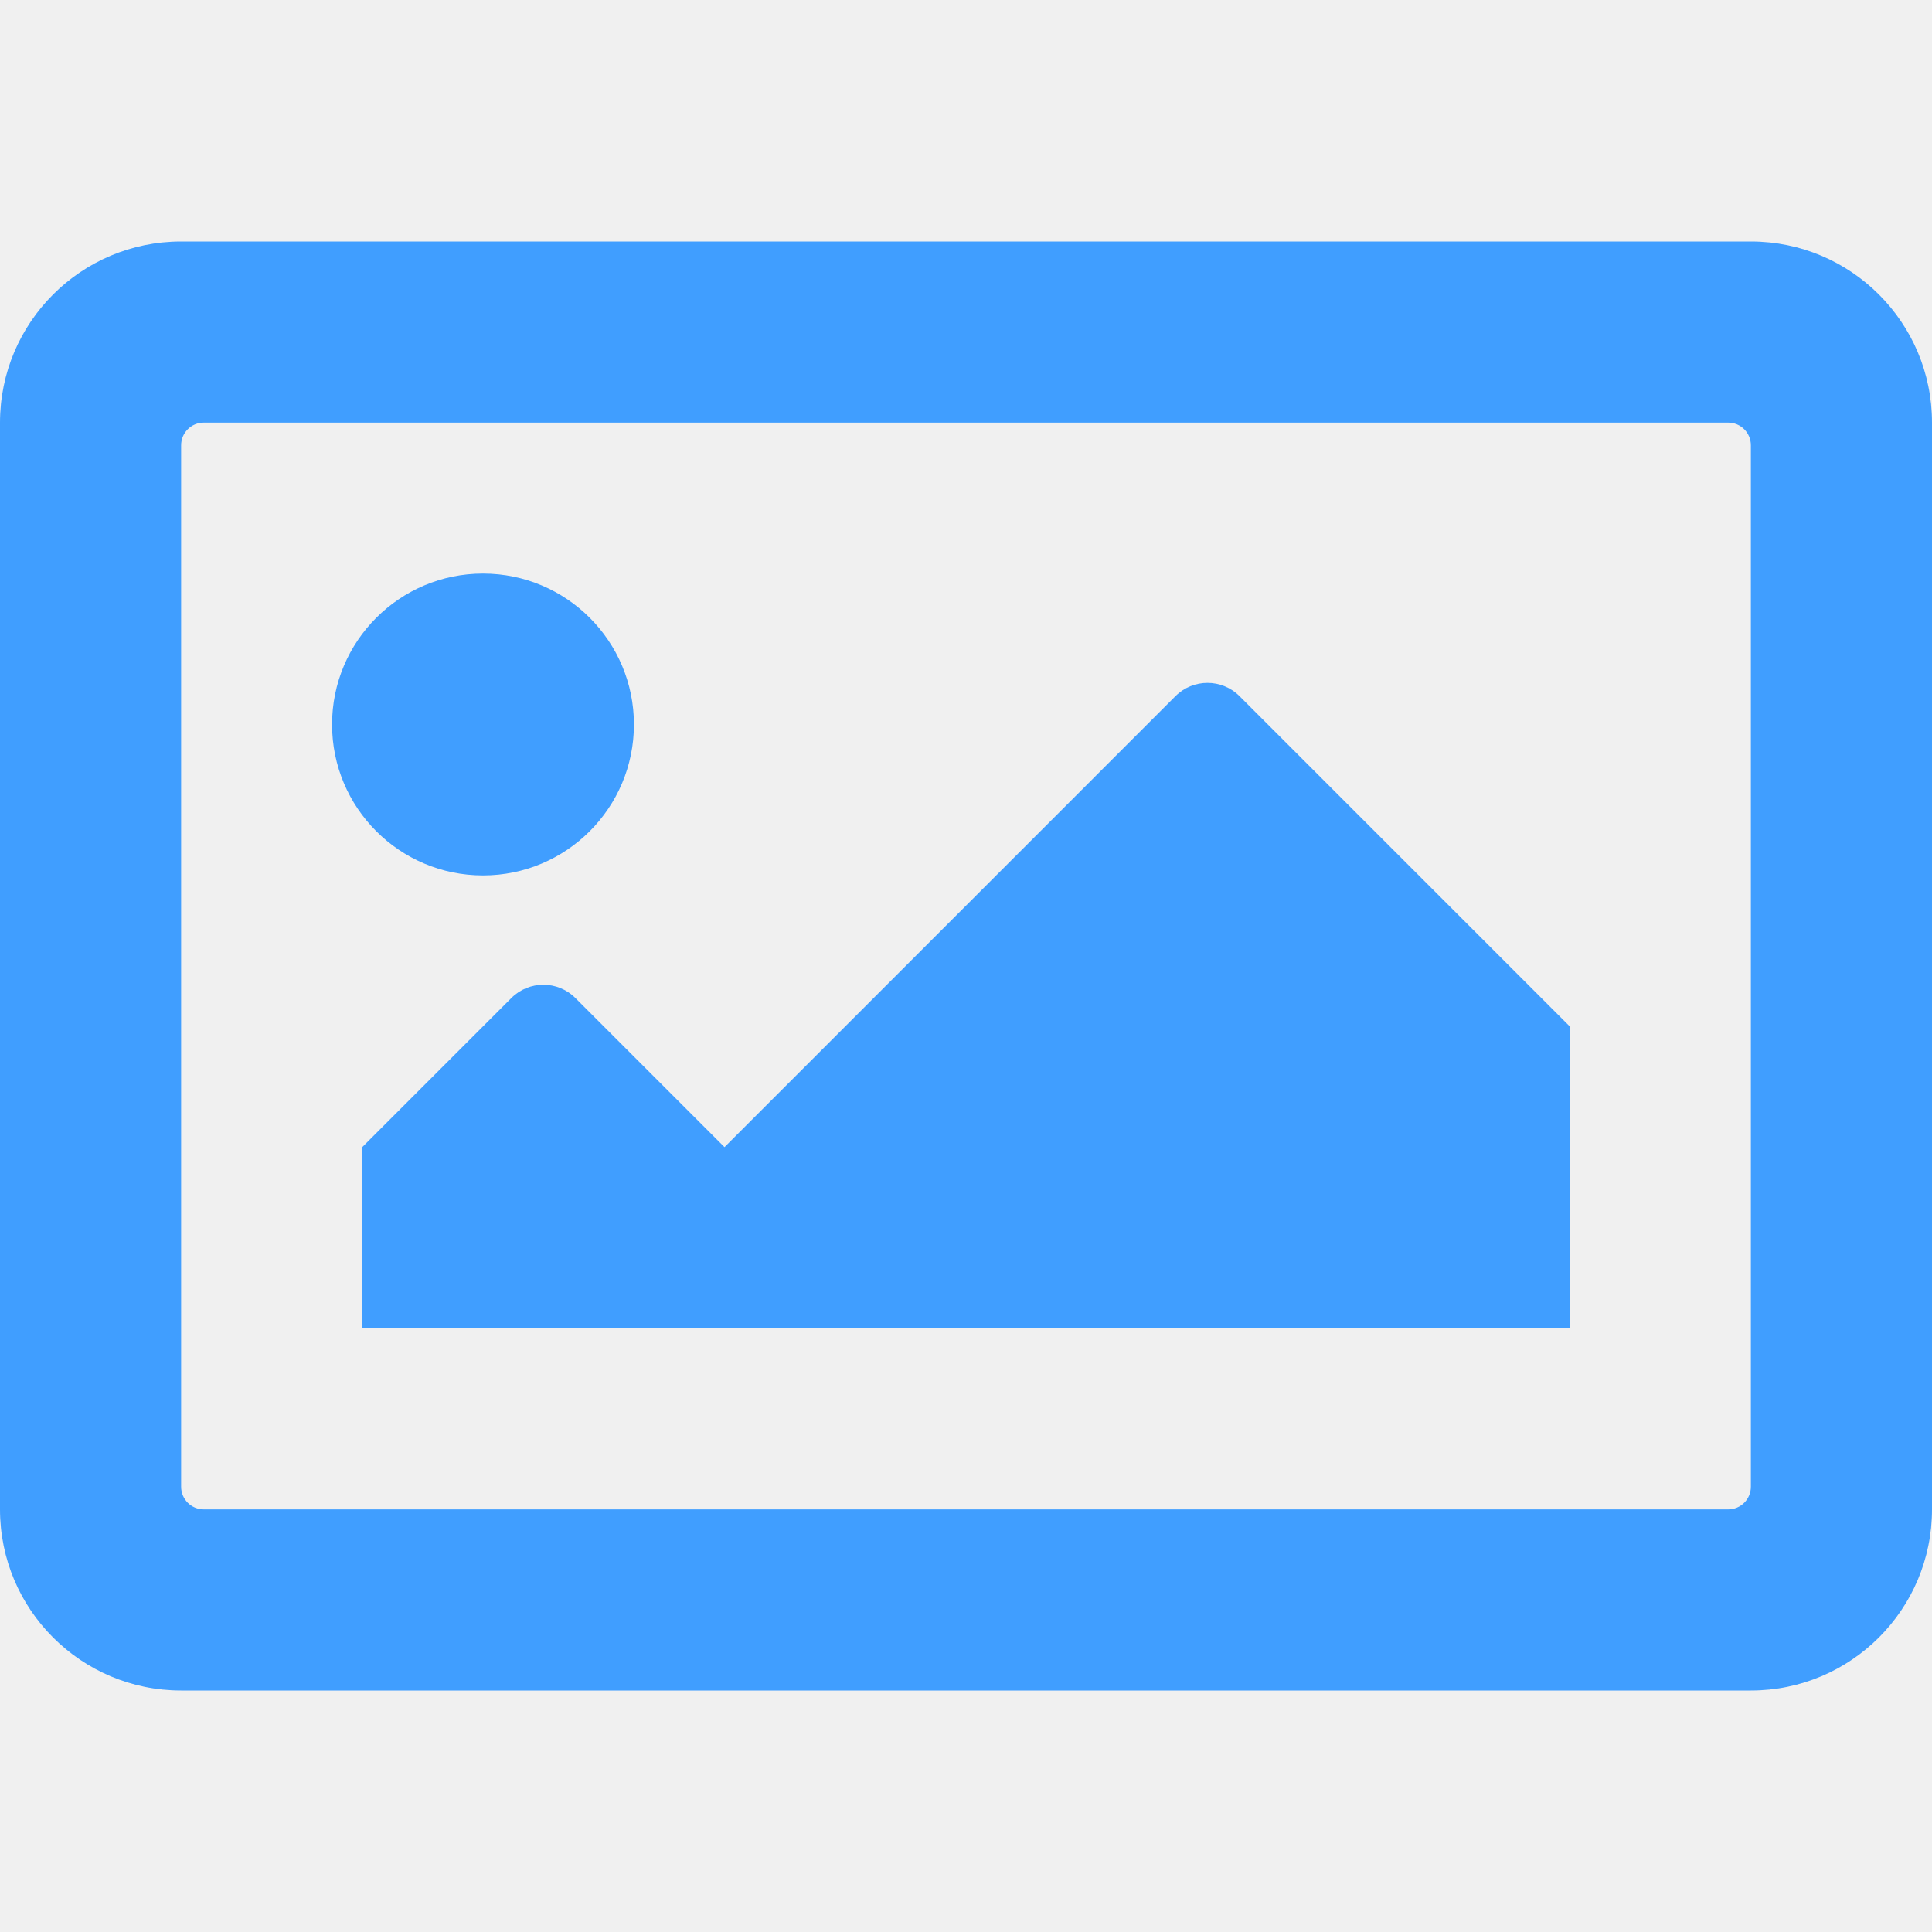
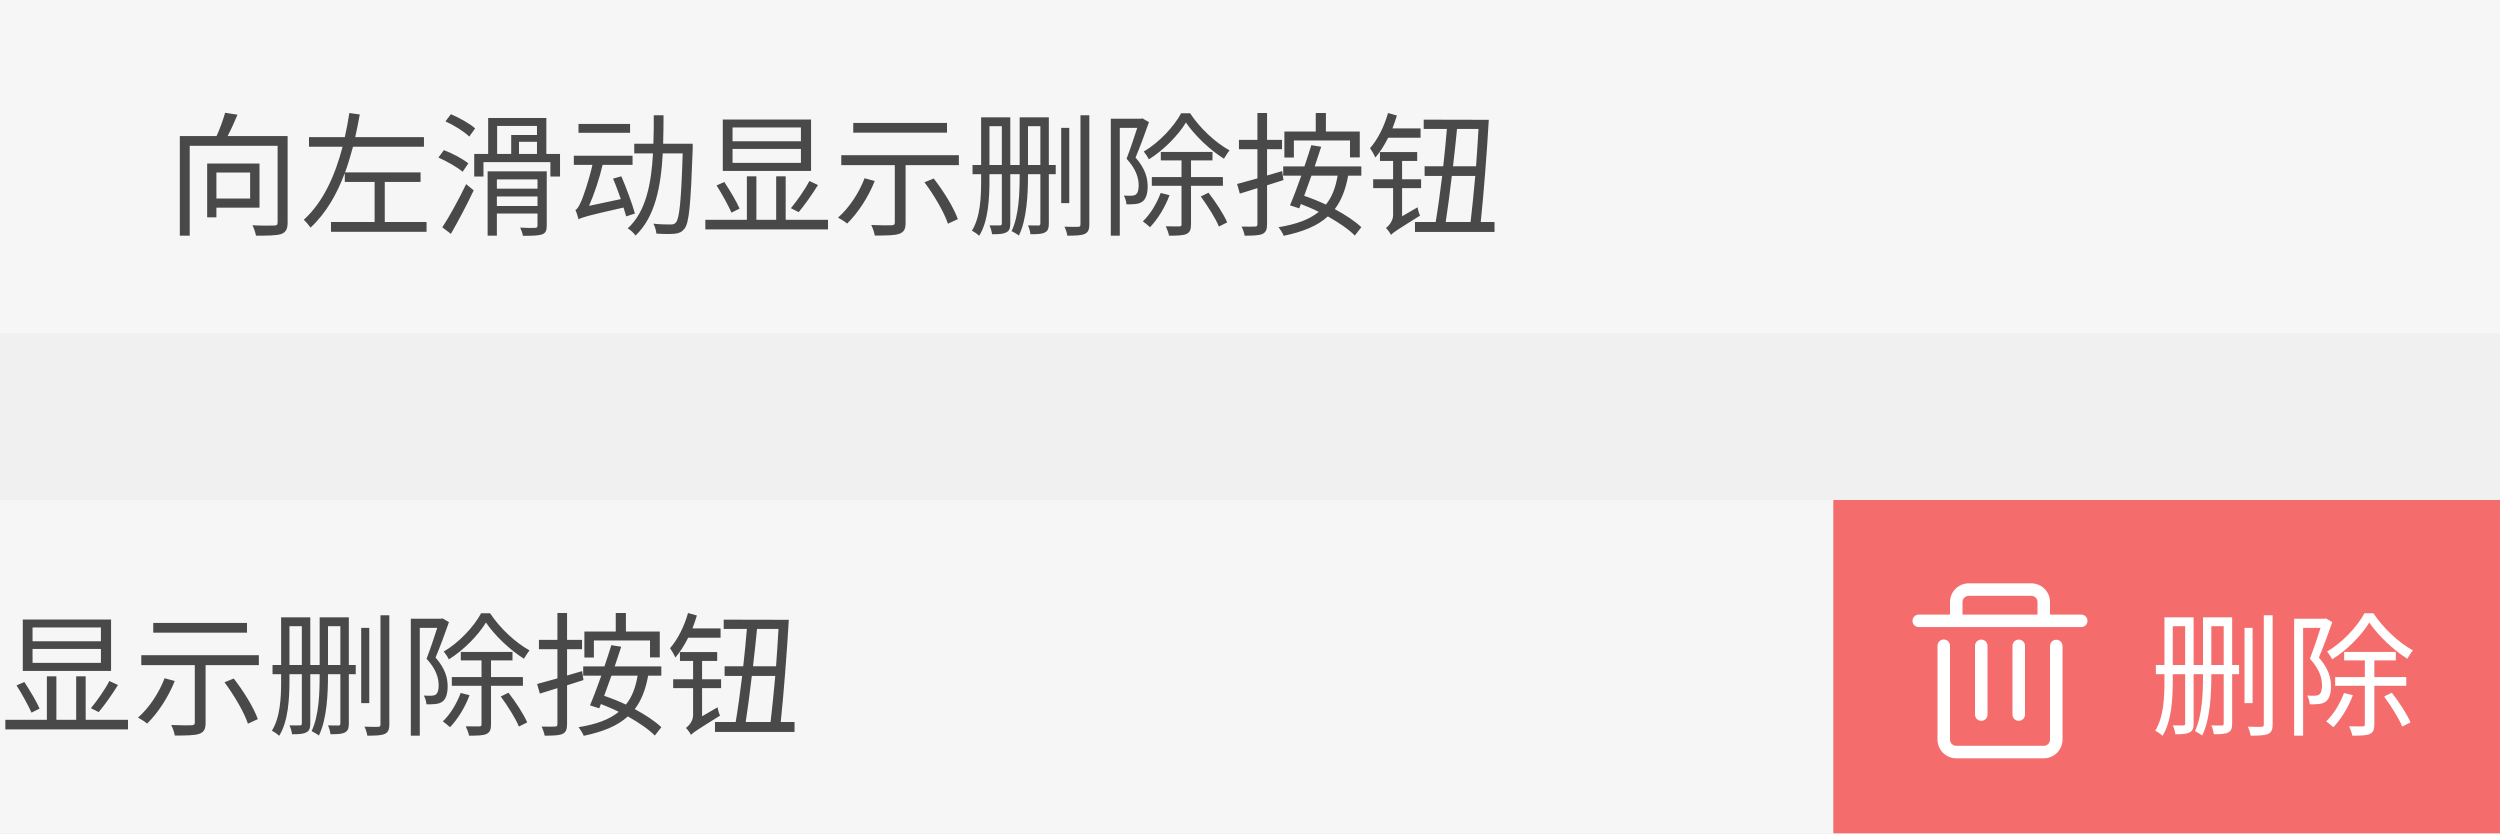
- <svg xmlns="http://www.w3.org/2000/svg" t="1735005157245" class="icon" viewBox="0 0 1024 1024" version="1.1" p-id="2794" width="128" height="128">
-   <path d="M928 128H96C42.98 128 0 170.98 0 224v576c0 53.02 42.98 96 96 96h832c53.02 0 96-42.98 96-96V224c0-53.02-42.98-96-96-96z m-12 672H108a12 12 0 0 1-12-12V236a12 12 0 0 1 12-12h808a12 12 0 0 1 12 12v552a12 12 0 0 1-12 12zM256 304c-44.182 0-80 35.818-80 80s35.818 80 80 80 80-35.818 80-80-35.818-80-80-80zM192 704h640v-160l-175.03-175.03c-9.372-9.372-24.568-9.372-33.942 0L384 608l-79.03-79.03c-9.372-9.372-24.568-9.372-33.942 0L192 608v96z" p-id="2795" fill="#409eff" />
+ <svg xmlns="http://www.w3.org/2000/svg" width="300" height="100" viewBox="0 0 300 100">
+   <g id="swipeCell" transform="translate(-372 -727)">
+     <g id="组_49" data-name="组 49">
+       <path id="路径_33" data-name="路径 33" d="M0,0H300V40H0Z" transform="translate(372 727)" fill="#f6f6f6" />
+       <text id="向左滑动显示删除按钮" transform="translate(472 754)" fill="#494949" font-size="16" font-family="MicrosoftYaHei, Microsoft YaHei">
+         <tspan x="-80" y="0">向左滑动显示删除按钮</tspan>
+       </text>
+     </g>
+     <path id="路径_33-2" data-name="路径 33" d="M0,0H300V40H0Z" transform="translate(372 787)" fill="#f6f6f6" />
+     <text id="显示删除按钮" transform="translate(420 814)" fill="#494949" font-size="16" font-family="MicrosoftYaHei, Microsoft YaHei">
+       <tspan x="-48" y="0">显示删除按钮</tspan>
+     </text>
+     <rect id="矩形_68" data-name="矩形 68" width="80" height="40" transform="translate(592 787)" fill="#f56c6c" />
+     <g id="组_50" data-name="组 50" transform="translate(0 1)">
+       <g id="delete" transform="translate(537.5 732)">
+         <path id="路径_34" data-name="路径 34" d="M76.75,80.5a.749.749,0,0,1-.75-.75V71.5a.75.75,0,0,1,1.5,0v8.25A.749.749,0,0,1,76.75,80.5Zm-4.5,0a.749.749,0,0,1-.75-.75V71.5a.75.75,0,0,1,1.5,0v8.25A.749.749,0,0,1,72.25,80.5Zm12-12.75H80.5v-1.5A2.244,2.244,0,0,0,78.267,64H70.75a2.253,2.253,0,0,0-2.25,2.25v1.5H64.75a.75.75,0,0,0,0,1.5h19.5a.75.75,0,0,0,0-1.5ZM70,66.25a.751.751,0,0,1,.75-.75h7.517a.733.733,0,0,1,.733.75v1.5H70Z" fill="#fff" />
+         <path id="路径_35" data-name="路径 35" d="M204.815,365.781h-10.5a2.253,2.253,0,0,1-2.25-2.25V352.27a.75.75,0,0,1,1.5,0v11.261a.751.751,0,0,0,.75.75h10.5a.75.75,0,0,0,.75-.75V352.3a.75.75,0,1,1,1.5,0v11.23A2.253,2.253,0,0,1,204.815,365.781Z" transform="translate(-125.063 -280.781)" fill="#fff" />
+       </g>
+       <text id="删除" transform="translate(646 813)" fill="#fff" font-size="16" font-family="MicrosoftYaHei, Microsoft YaHei">
+         <tspan x="-16" y="0">删除</tspan>
+       </text>
+     </g>
+   </g>
</svg>
